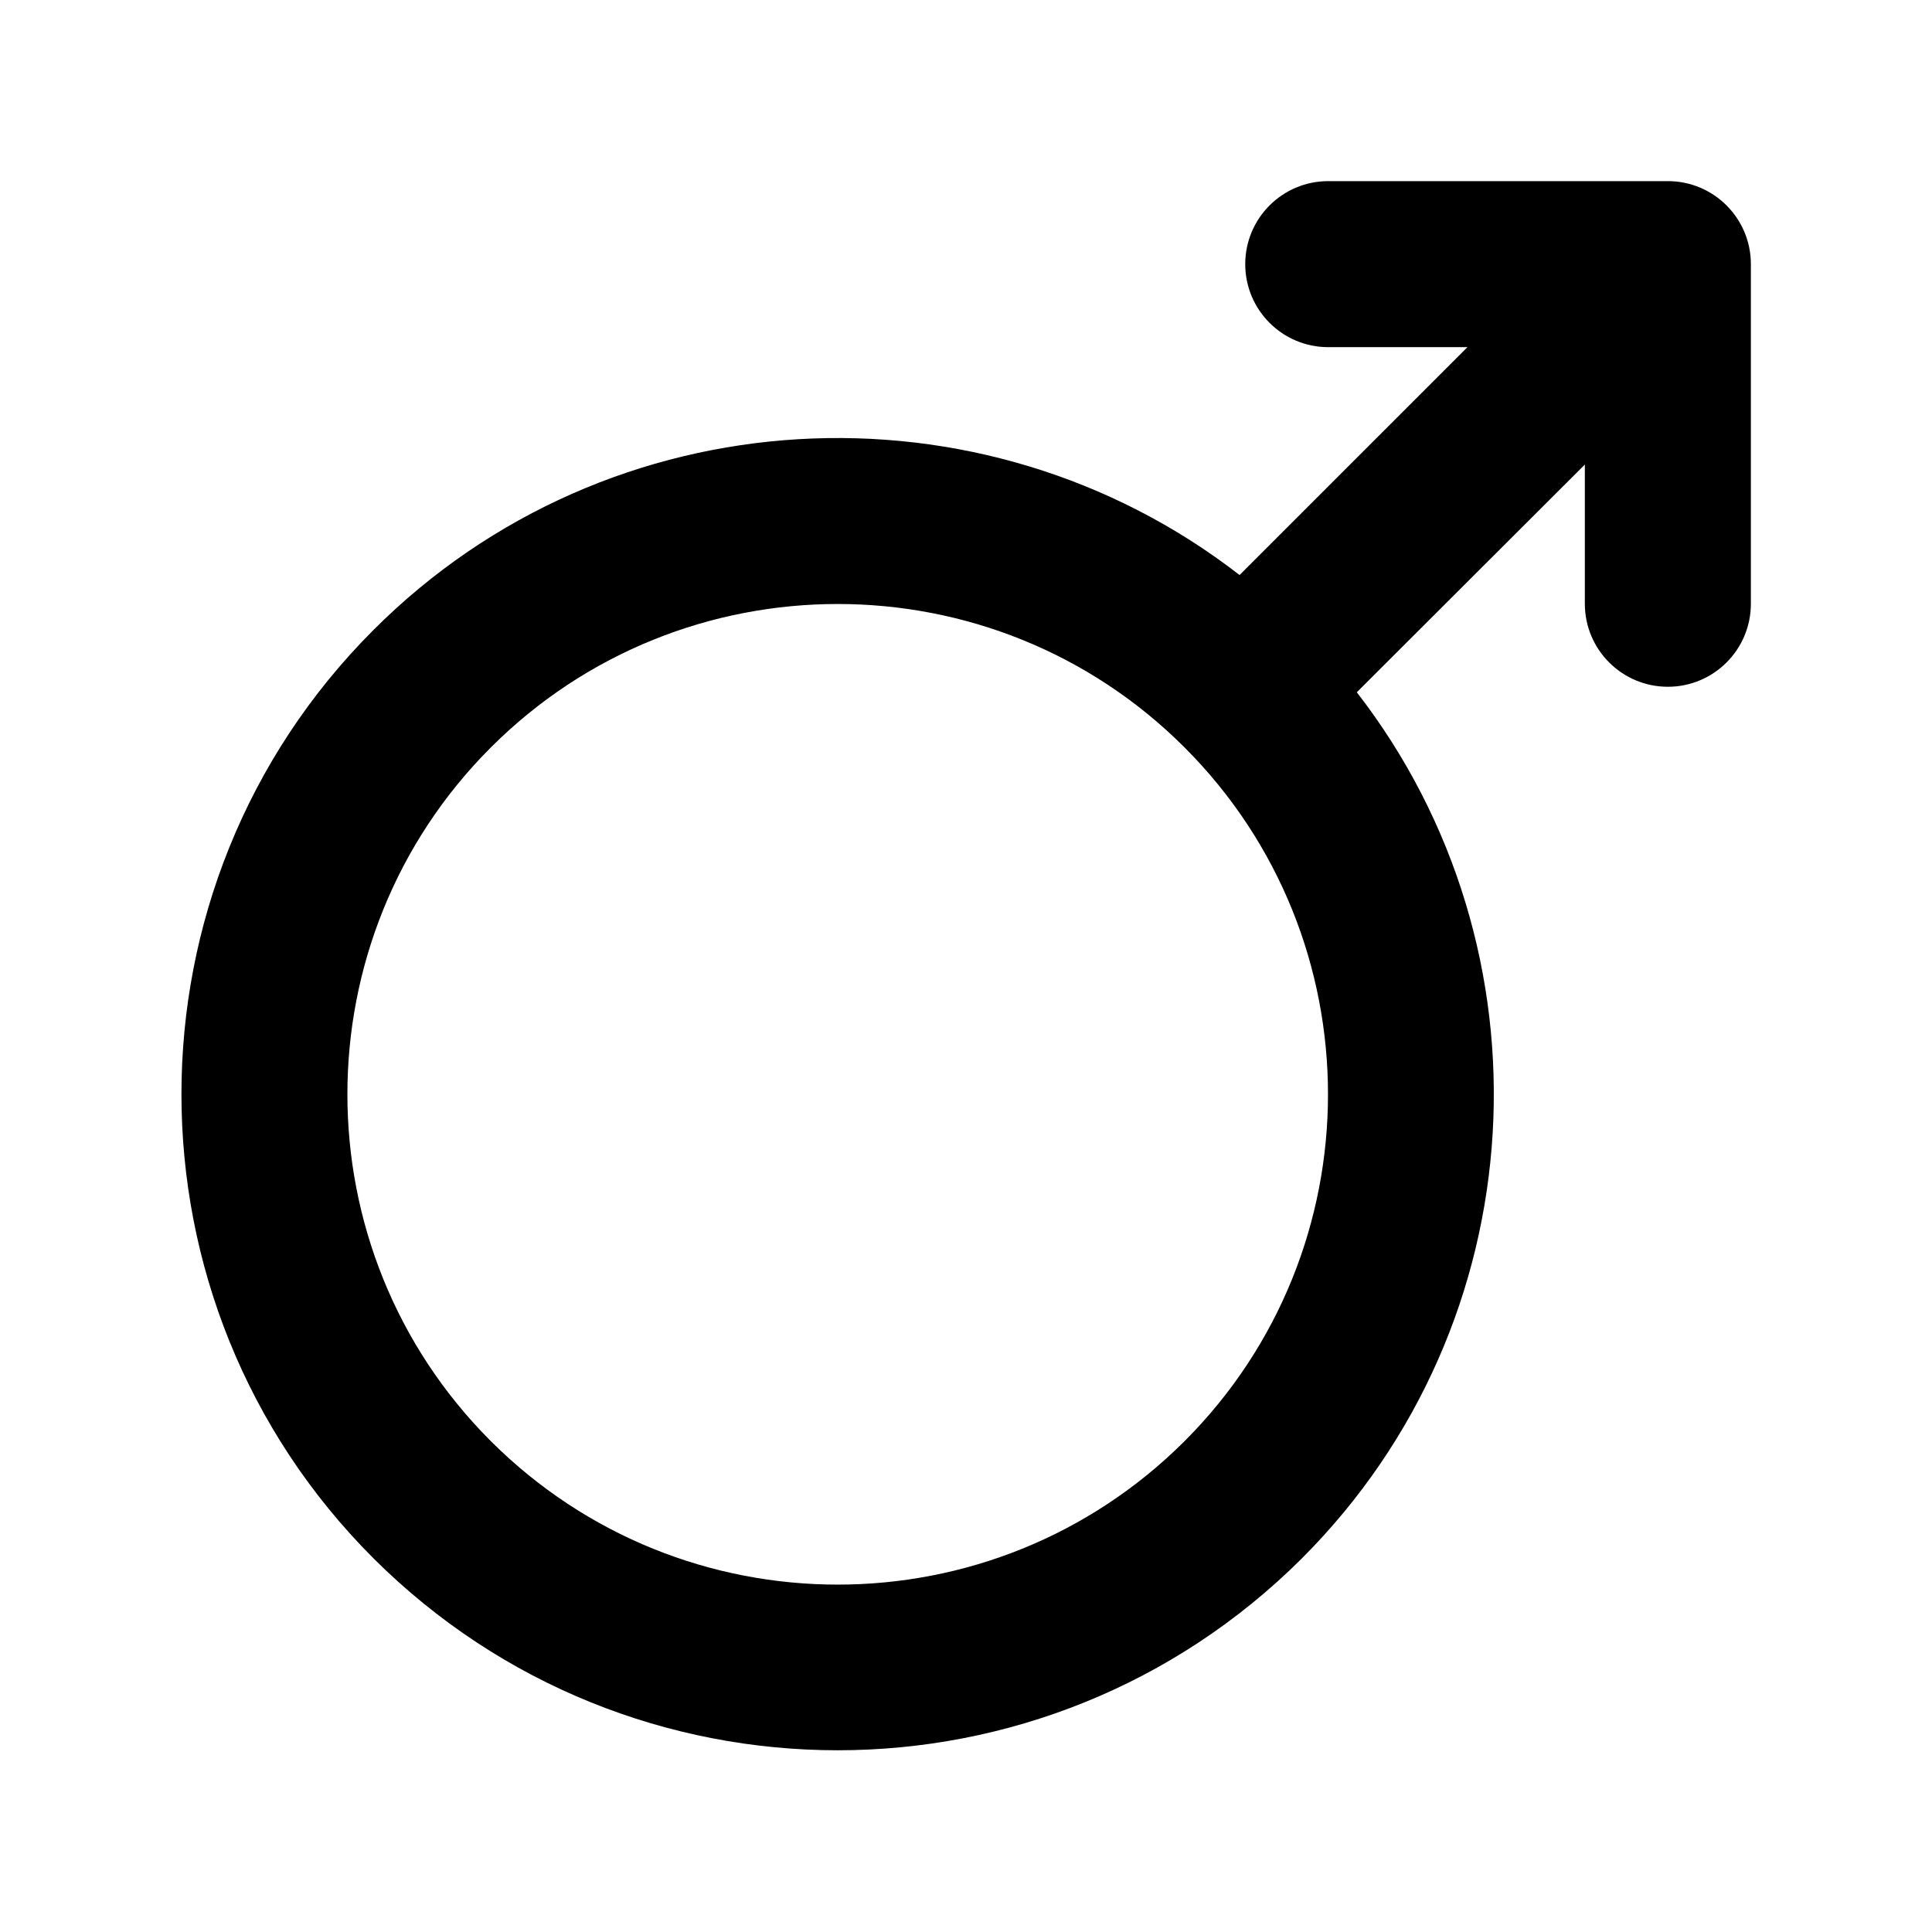
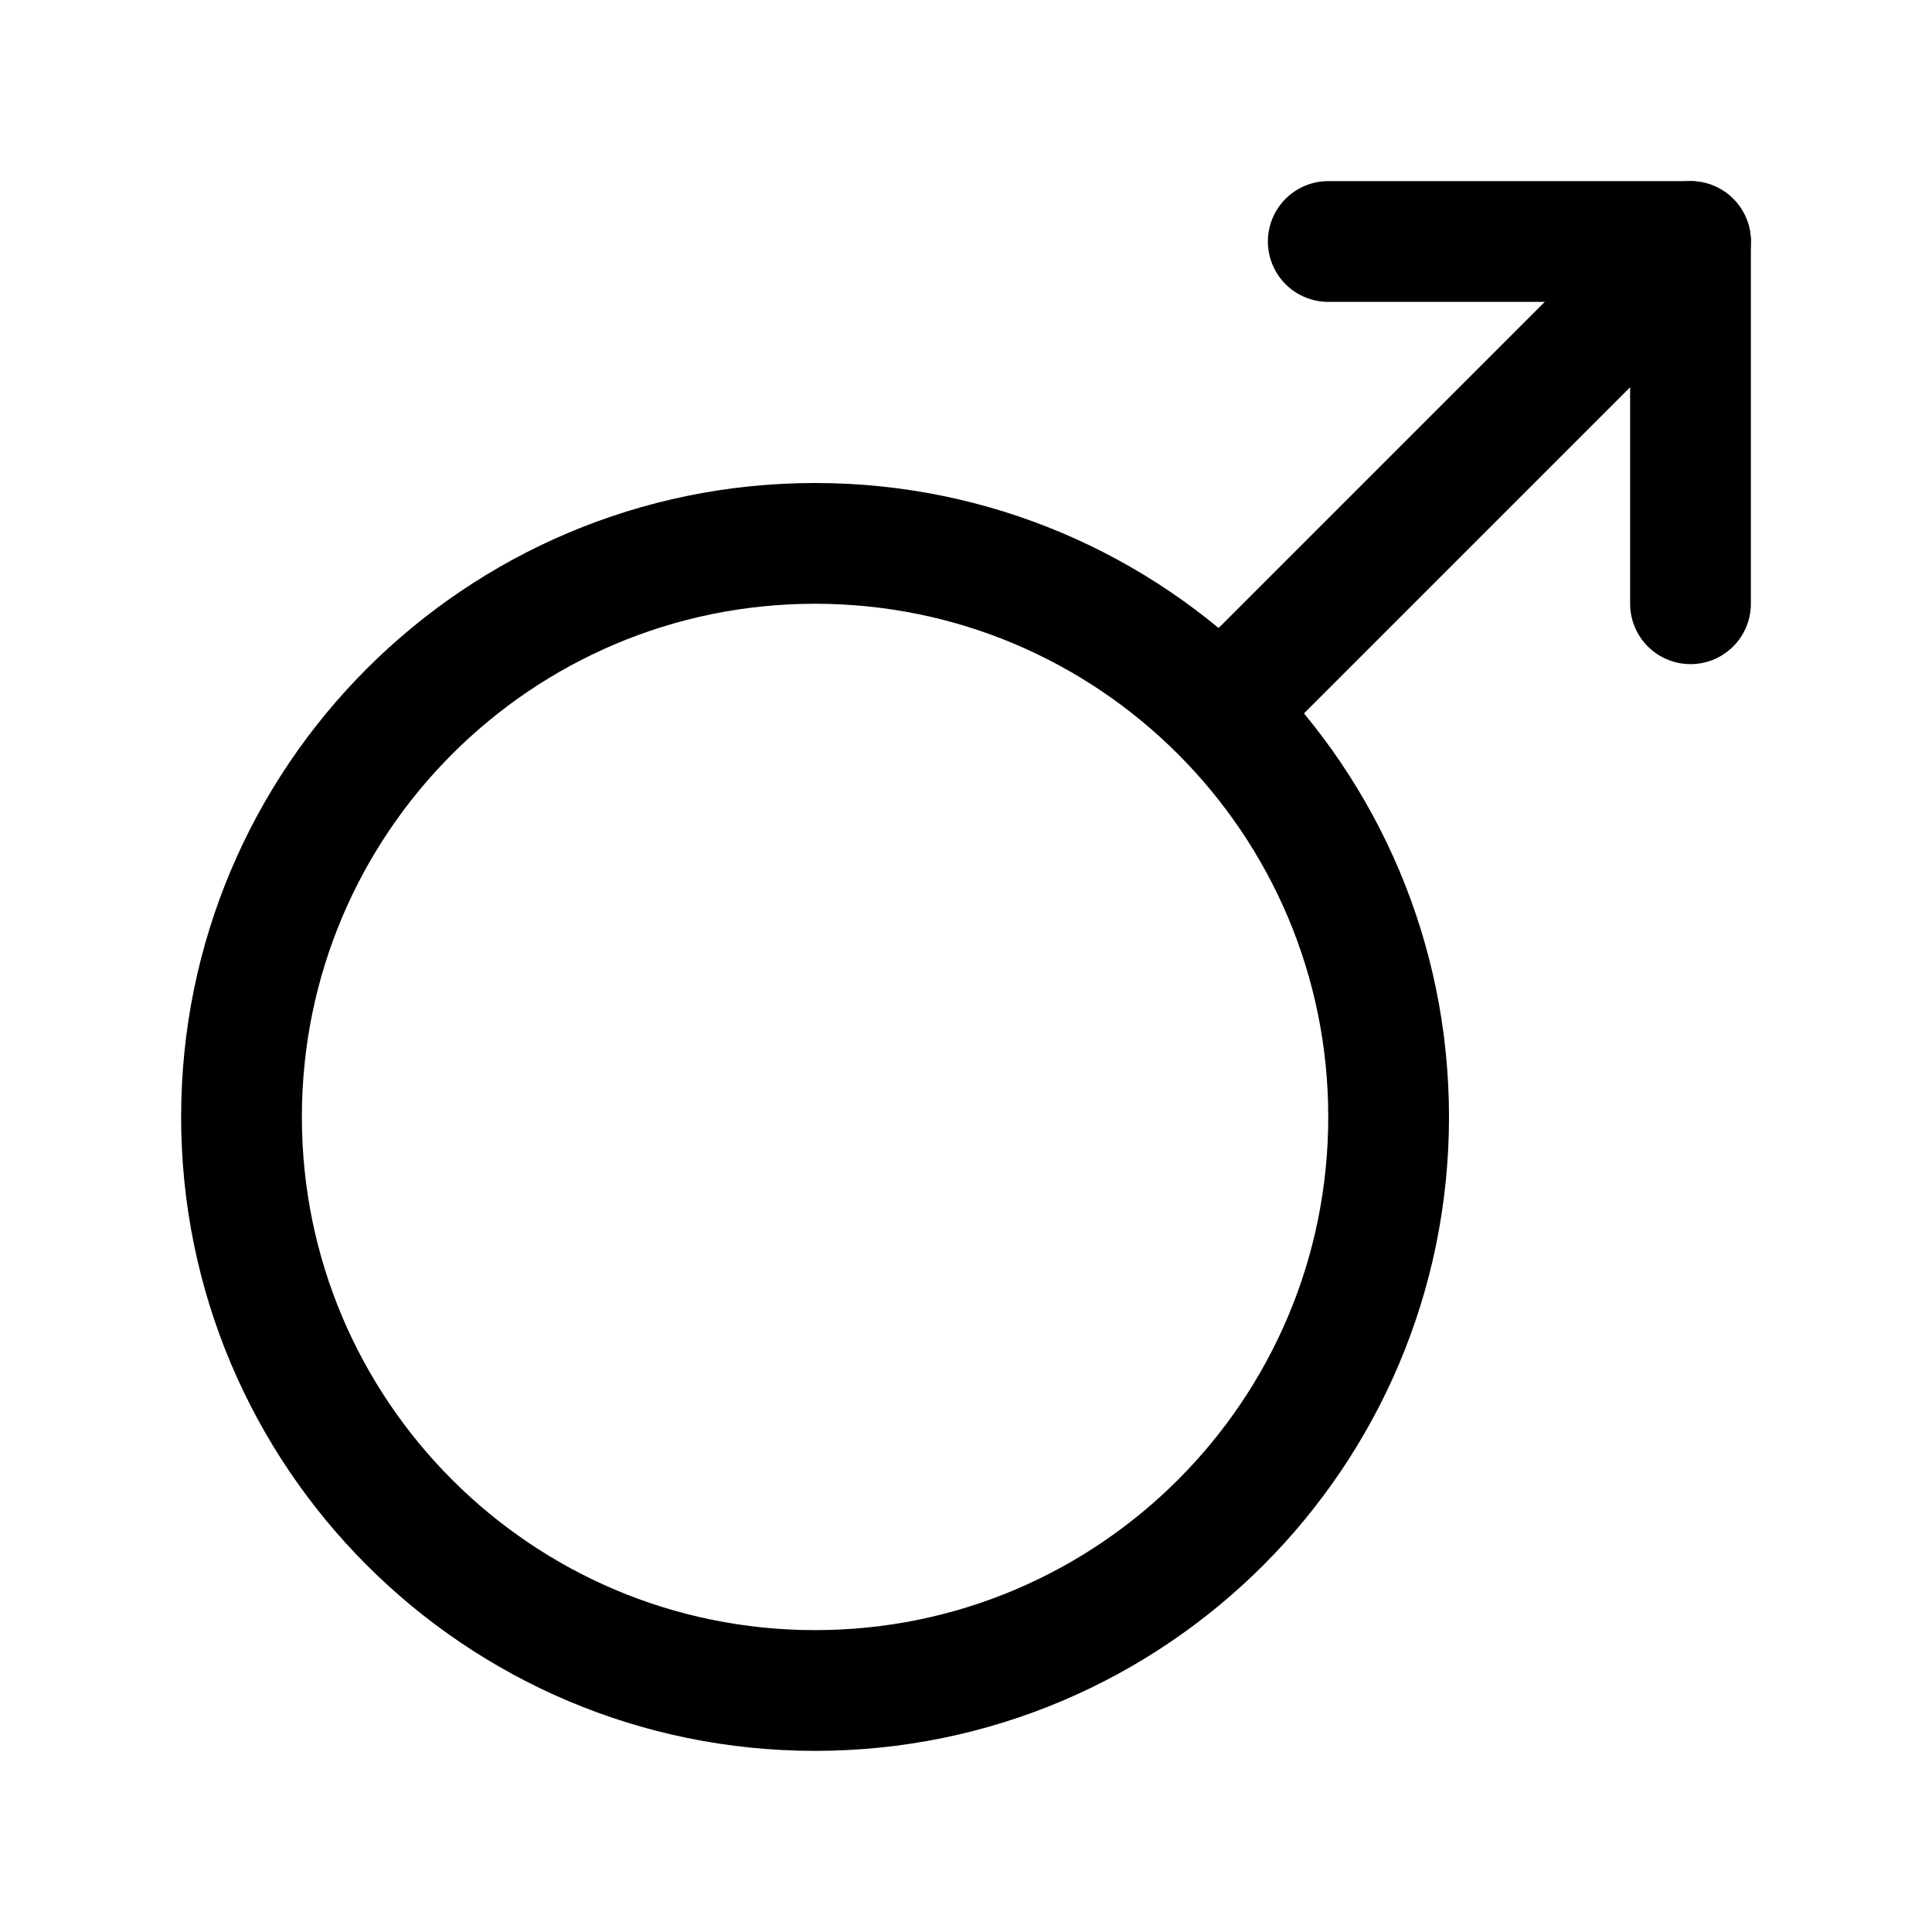
<svg xmlns="http://www.w3.org/2000/svg" width="512" height="512" viewBox="0 0 512 512">
-   <path d="M442,48H352a22,22,0,0,0,0,44h36.89L328.5,152.39c-68.19-52.86-167-48-229.54,14.57h0C31.12,234.81,31.12,345.19,99,413A174.21,174.21,0,0,0,345,413c62.57-62.58,67.43-161.35,14.57-229.54L420,123.11V160a22,22,0,0,0,44,0V70A22,22,0,0,0,442,48ZM313.92,381.92a130.13,130.13,0,0,1-183.84,0c-50.69-50.68-50.69-133.16,0-183.84s133.16-50.69,183.84,0S364.61,331.24,313.92,381.92Z" />
+   <circle cx="216" cy="296" r="152" fill="none" stroke="#000" stroke-linecap="round" stroke-linejoin="round" stroke-width="32" />
+   <polyline points="448 160 448 64 352 64" fill="none" stroke="#000" stroke-linecap="round" stroke-linejoin="round" stroke-width="32" />
+   <line x1="324" y1="188" x2="448" y2="64" fill="none" stroke="#000" stroke-linecap="round" stroke-linejoin="round" stroke-width="32" />
</svg>
